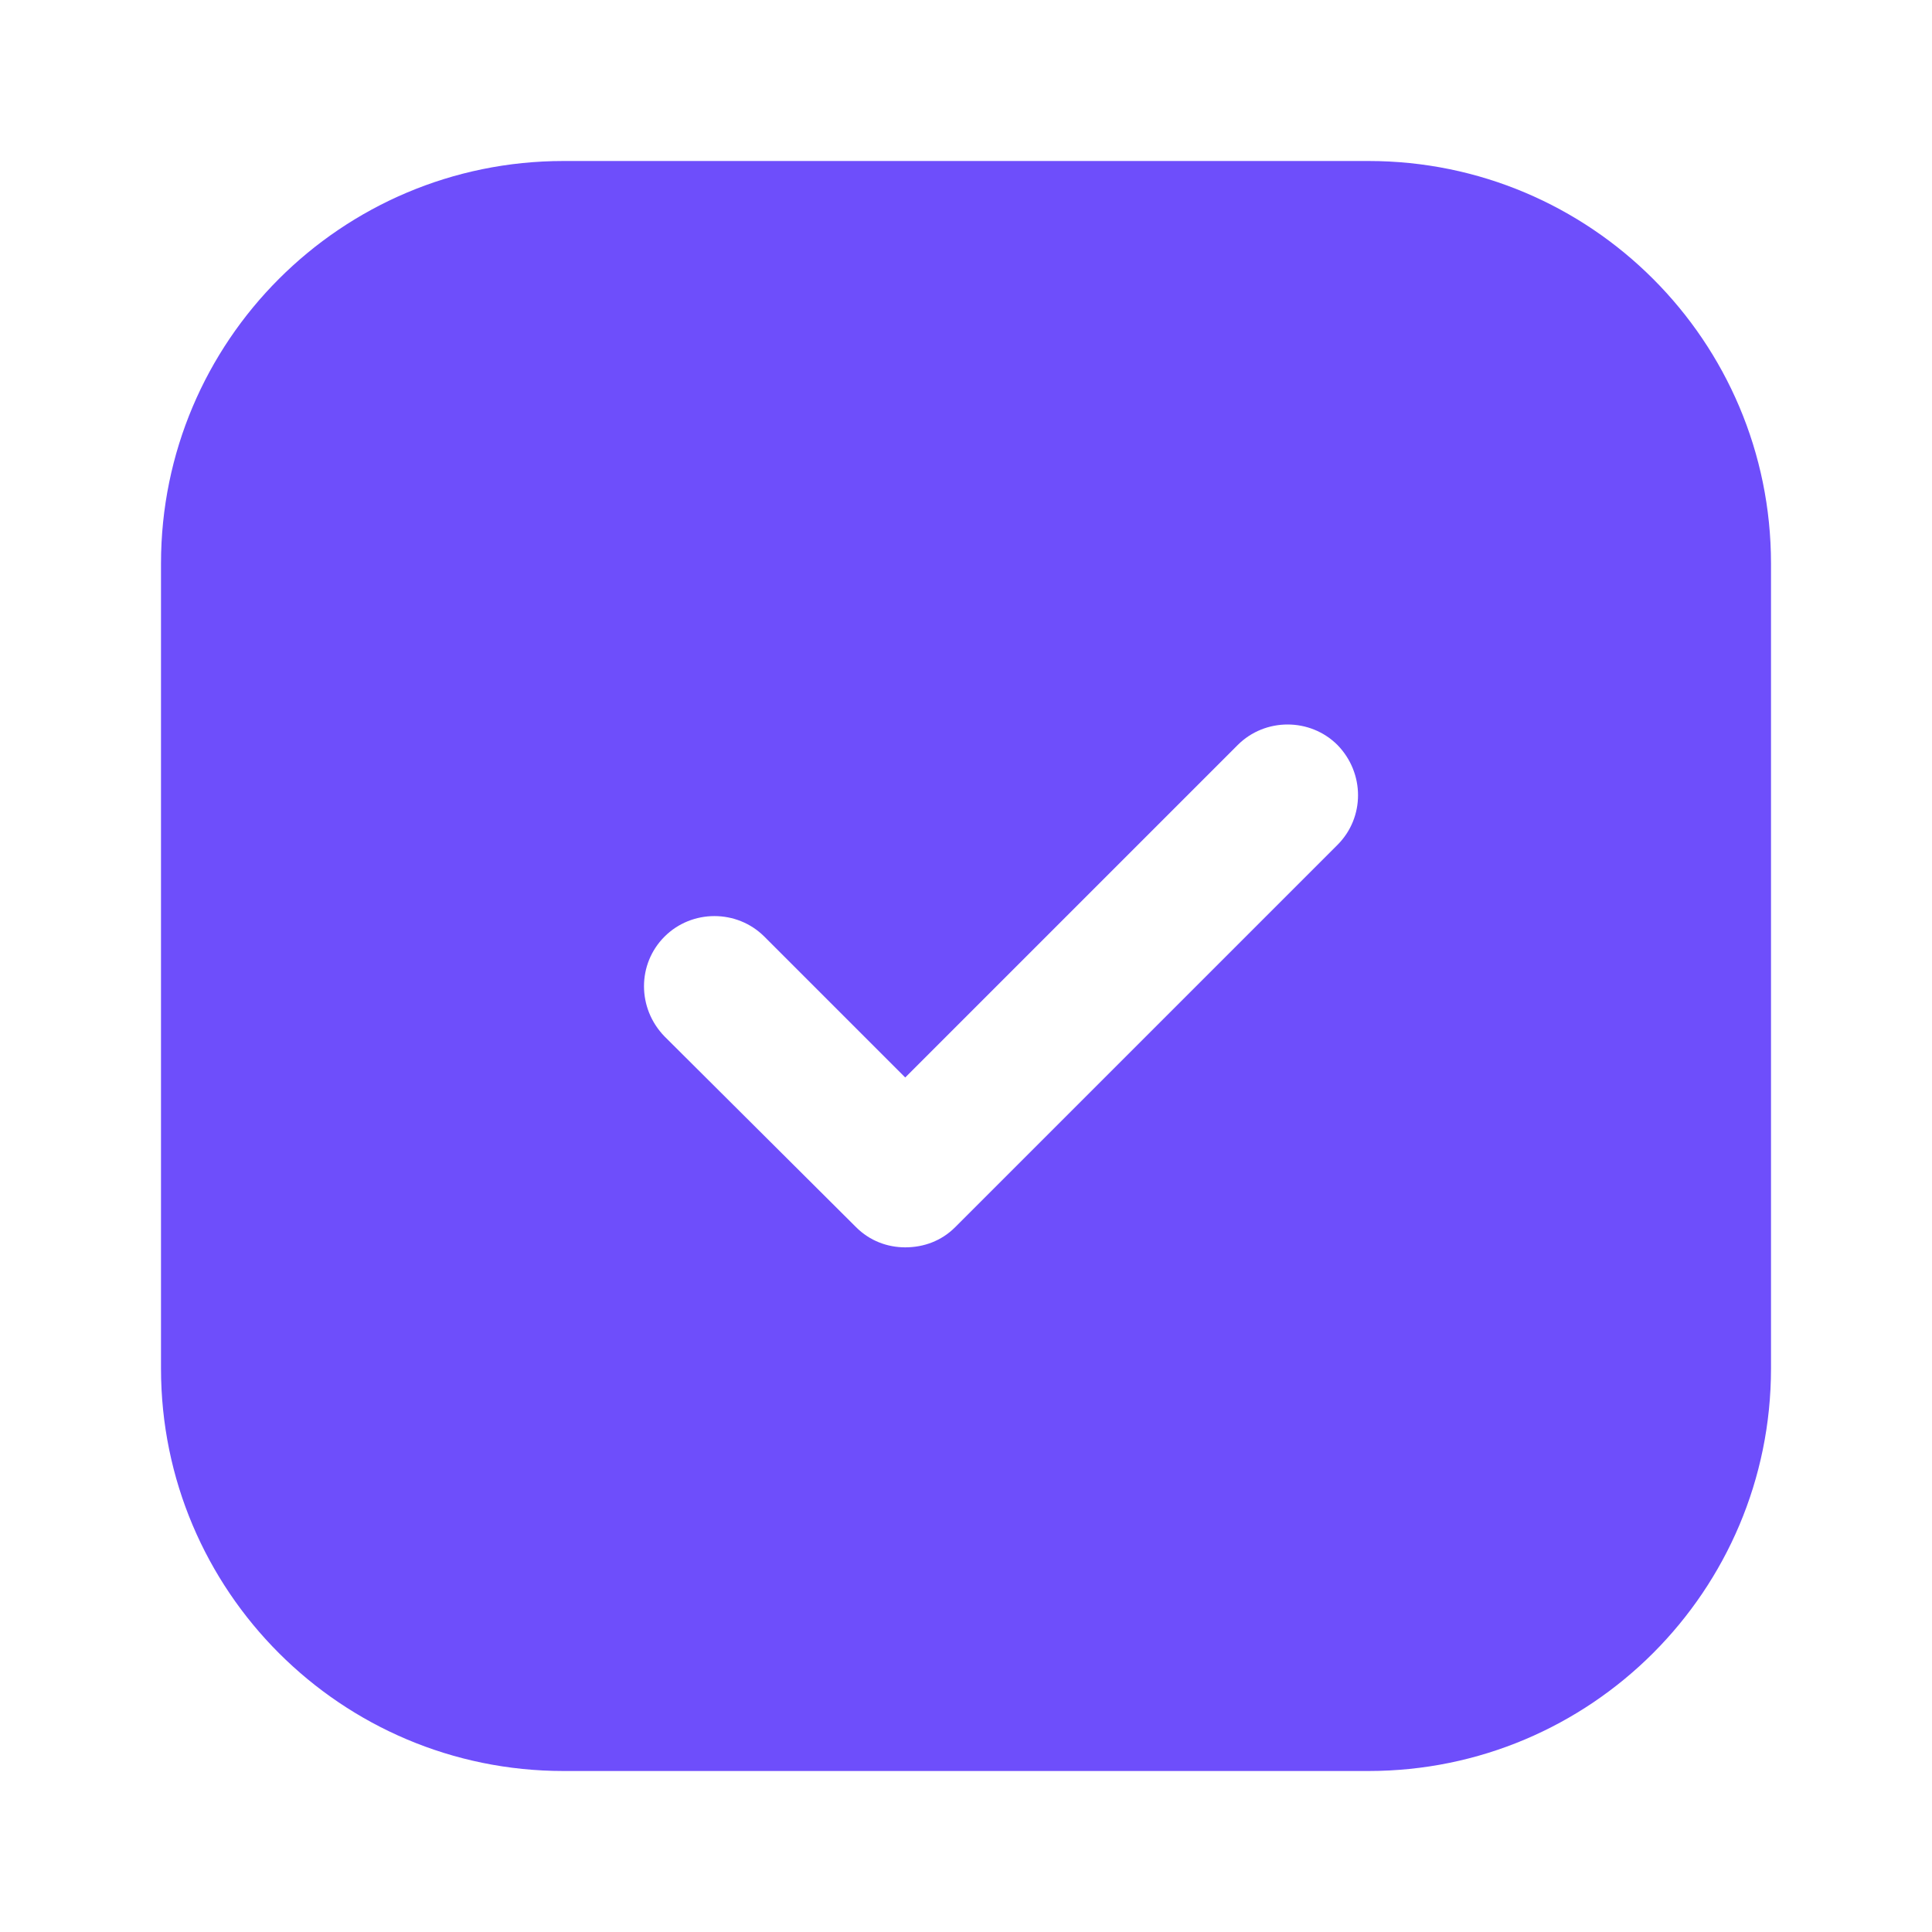
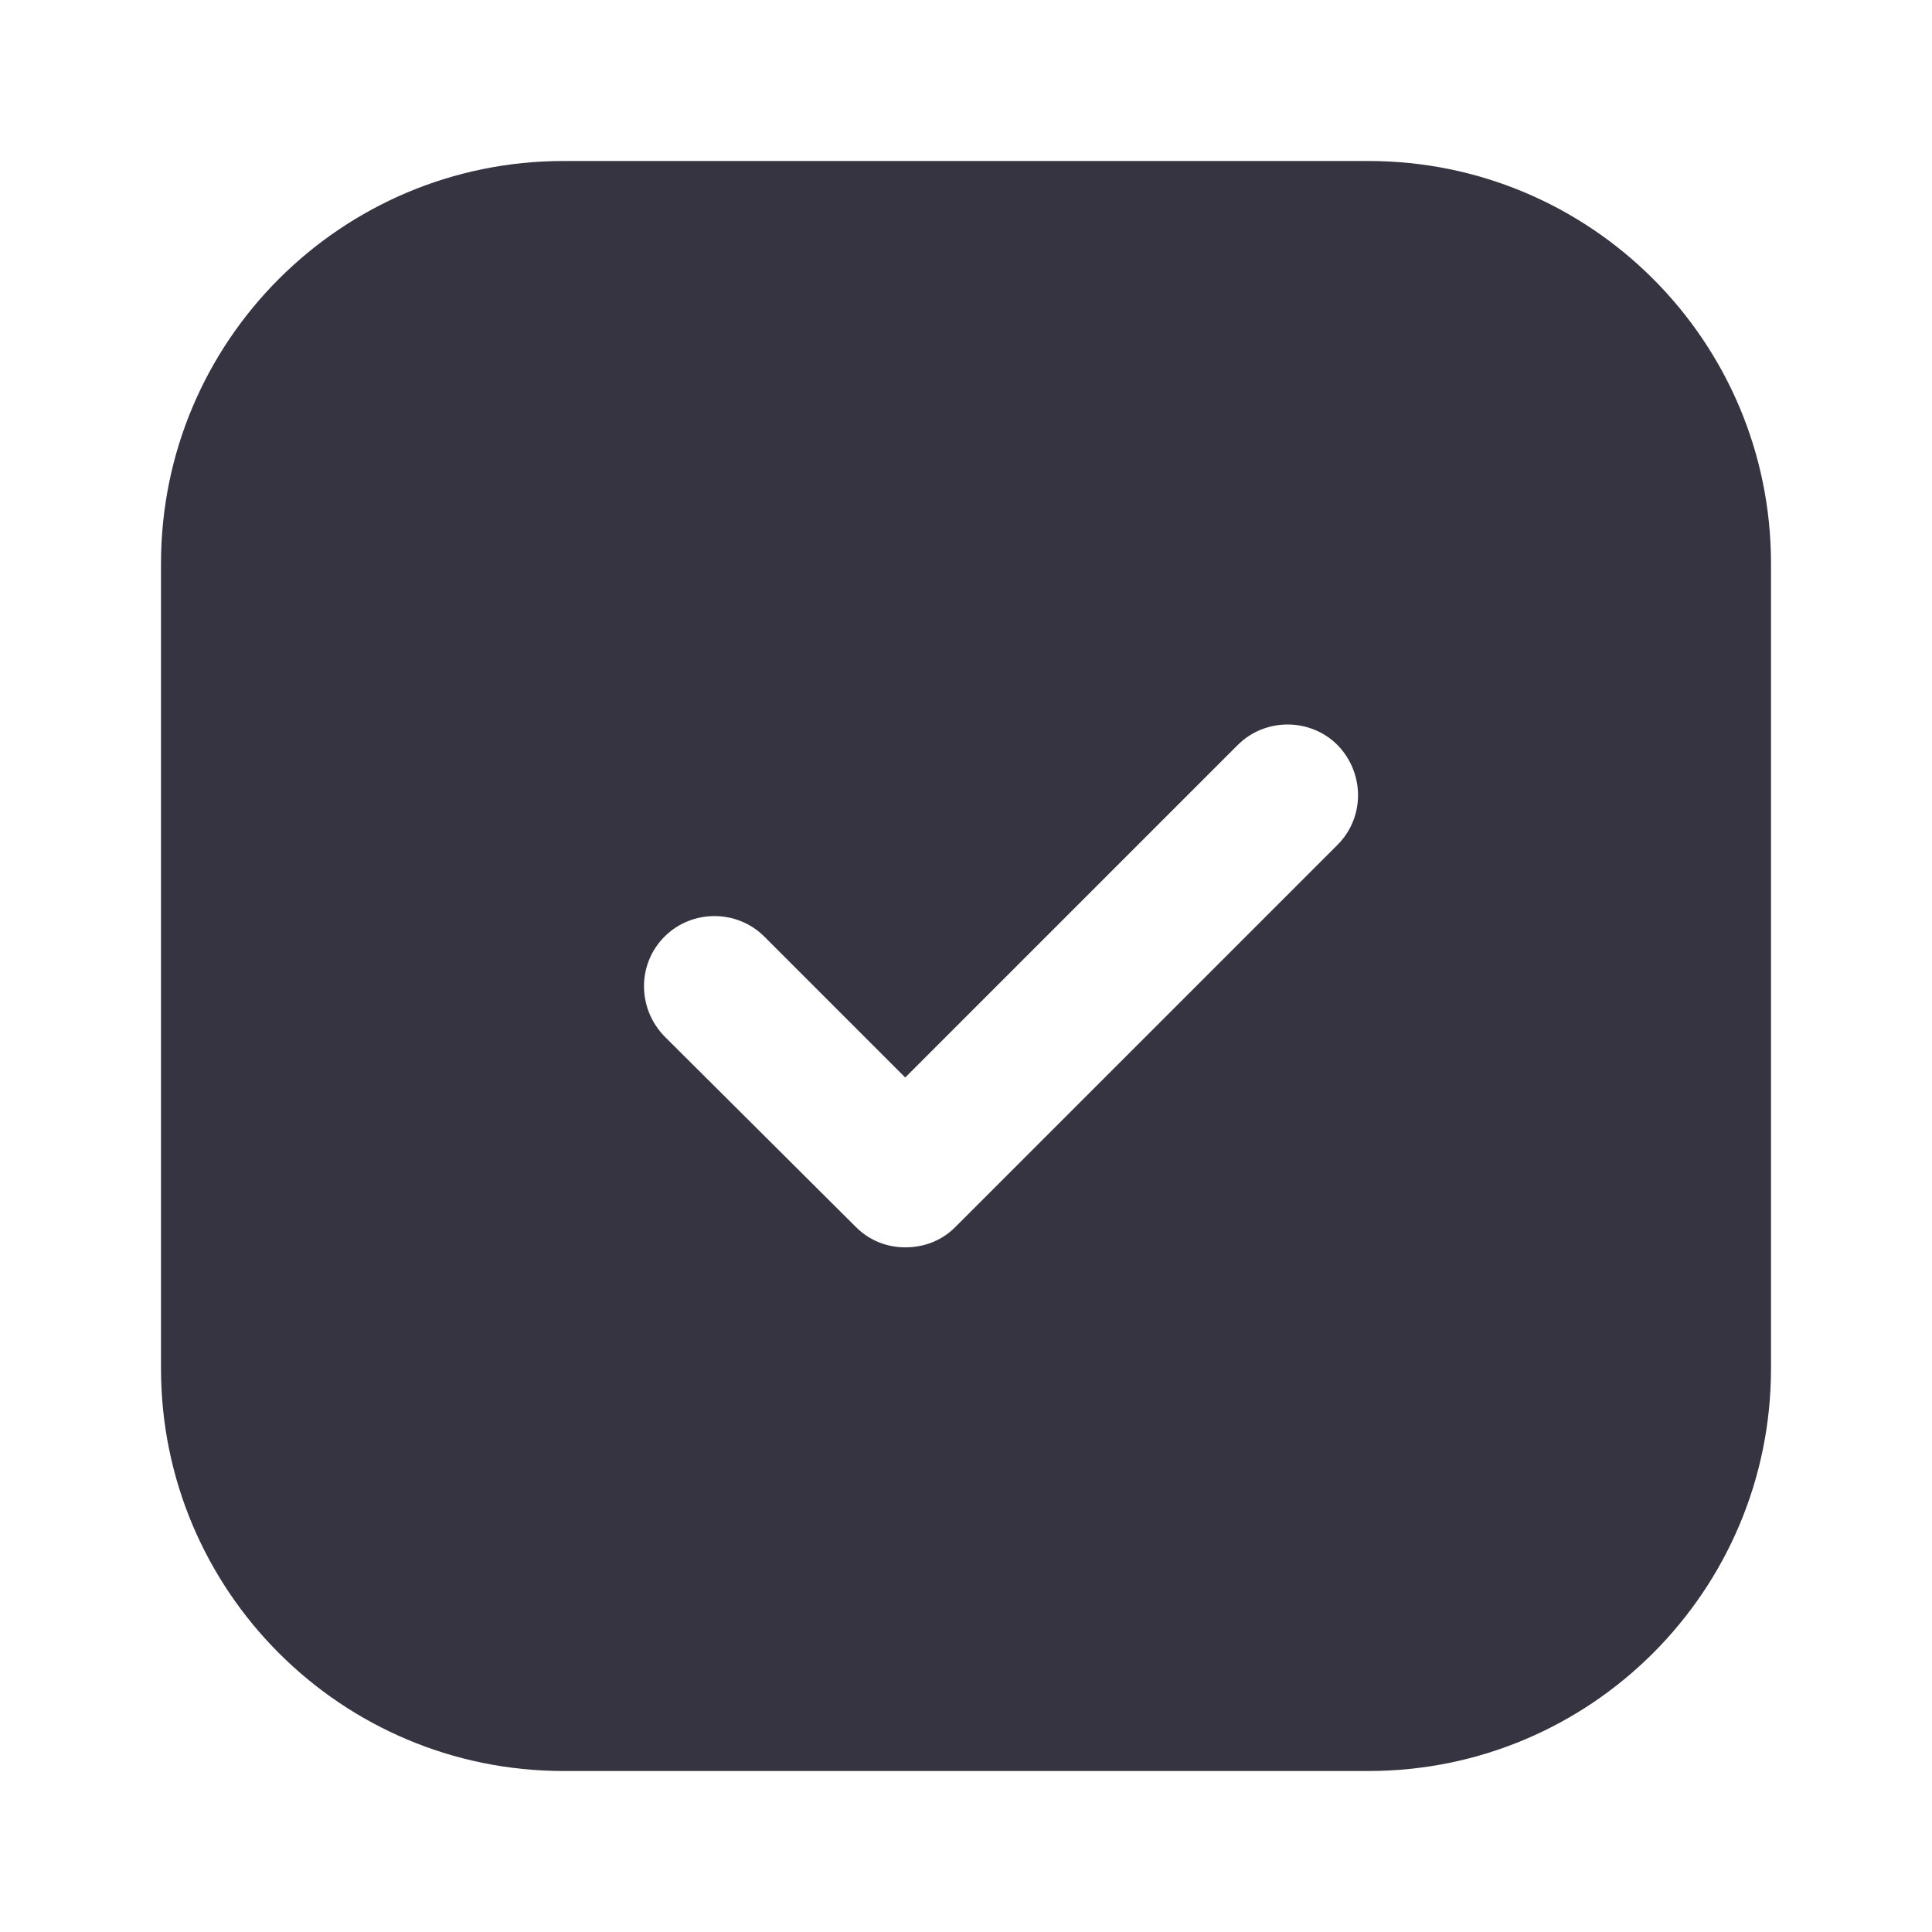
- <svg xmlns="http://www.w3.org/2000/svg" width="24" height="24" viewBox="0 0 24 24" fill="none">
-   <path fill-rule="evenodd" clip-rule="evenodd" d="M7 2C4.239 2 2 4.239 2 7V17C2 19.761 4.239 22 7 22H17C19.761 22 22 19.761 22 17V7C22 4.239 19.761 2 17 2H7ZM11.865 15.245L16.615 10.495C16.955 10.155 16.955 9.605 16.615 9.255C16.275 8.915 15.715 8.915 15.375 9.255L11.245 13.385L9.495 11.635C9.155 11.295 8.595 11.295 8.255 11.635C7.915 11.975 7.915 12.525 8.255 12.875L10.635 15.245C10.805 15.415 11.025 15.495 11.245 15.495C11.475 15.495 11.695 15.415 11.865 15.245Z" fill="#6E4EFB" />
+ <svg xmlns="http://www.w3.org/2000/svg" preserveAspectRatio="xMidYMid meet" viewBox="0 0 24 24" fill="none">
+   <path fill-rule="evenodd" clip-rule="evenodd" d="M7 2C4.239 2 2 4.239 2 7V17C2 19.761 4.239 22 7 22H17C19.761 22 22 19.761 22 17V7C22 4.239 19.761 2 17 2H7ZM11.865 15.245L16.615 10.495C16.955 10.155 16.955 9.605 16.615 9.255C16.275 8.915 15.715 8.915 15.375 9.255L11.245 13.385L9.495 11.635C9.155 11.295 8.595 11.295 8.255 11.635C7.915 11.975 7.915 12.525 8.255 12.875L10.635 15.245C10.805 15.415 11.025 15.495 11.245 15.495C11.475 15.495 11.695 15.415 11.865 15.245Z" fill="#363440" />
</svg>
